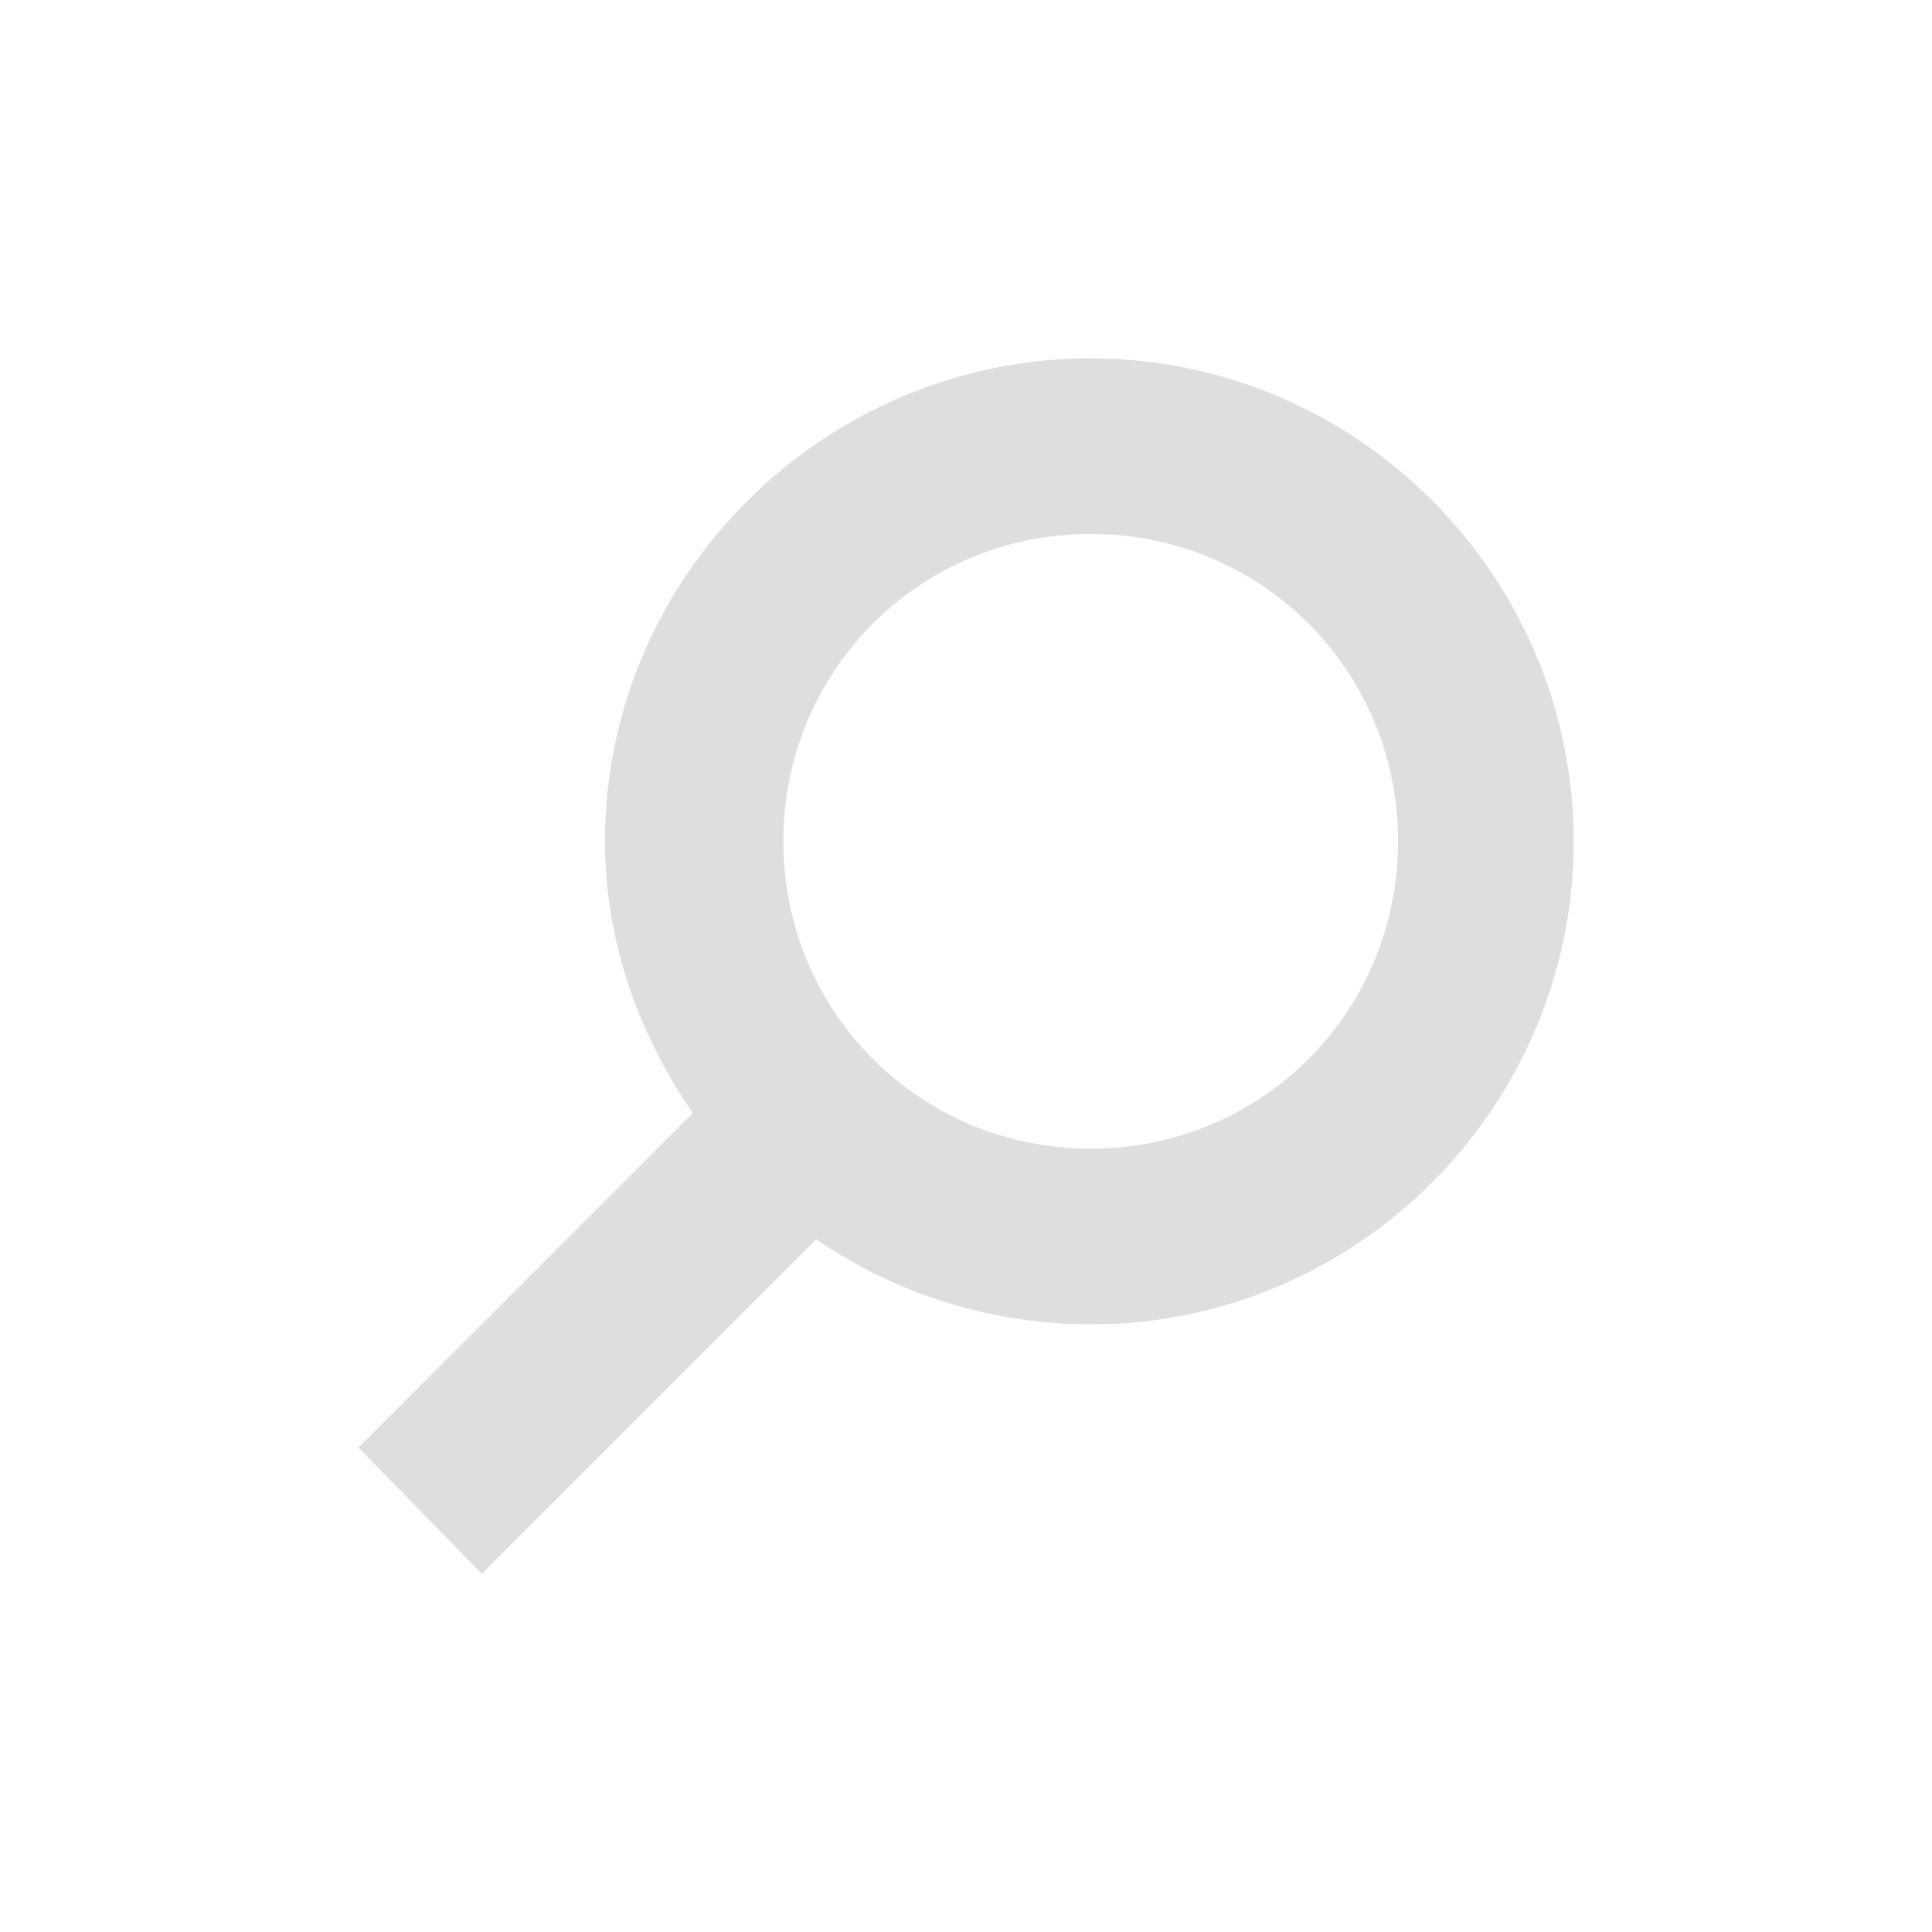
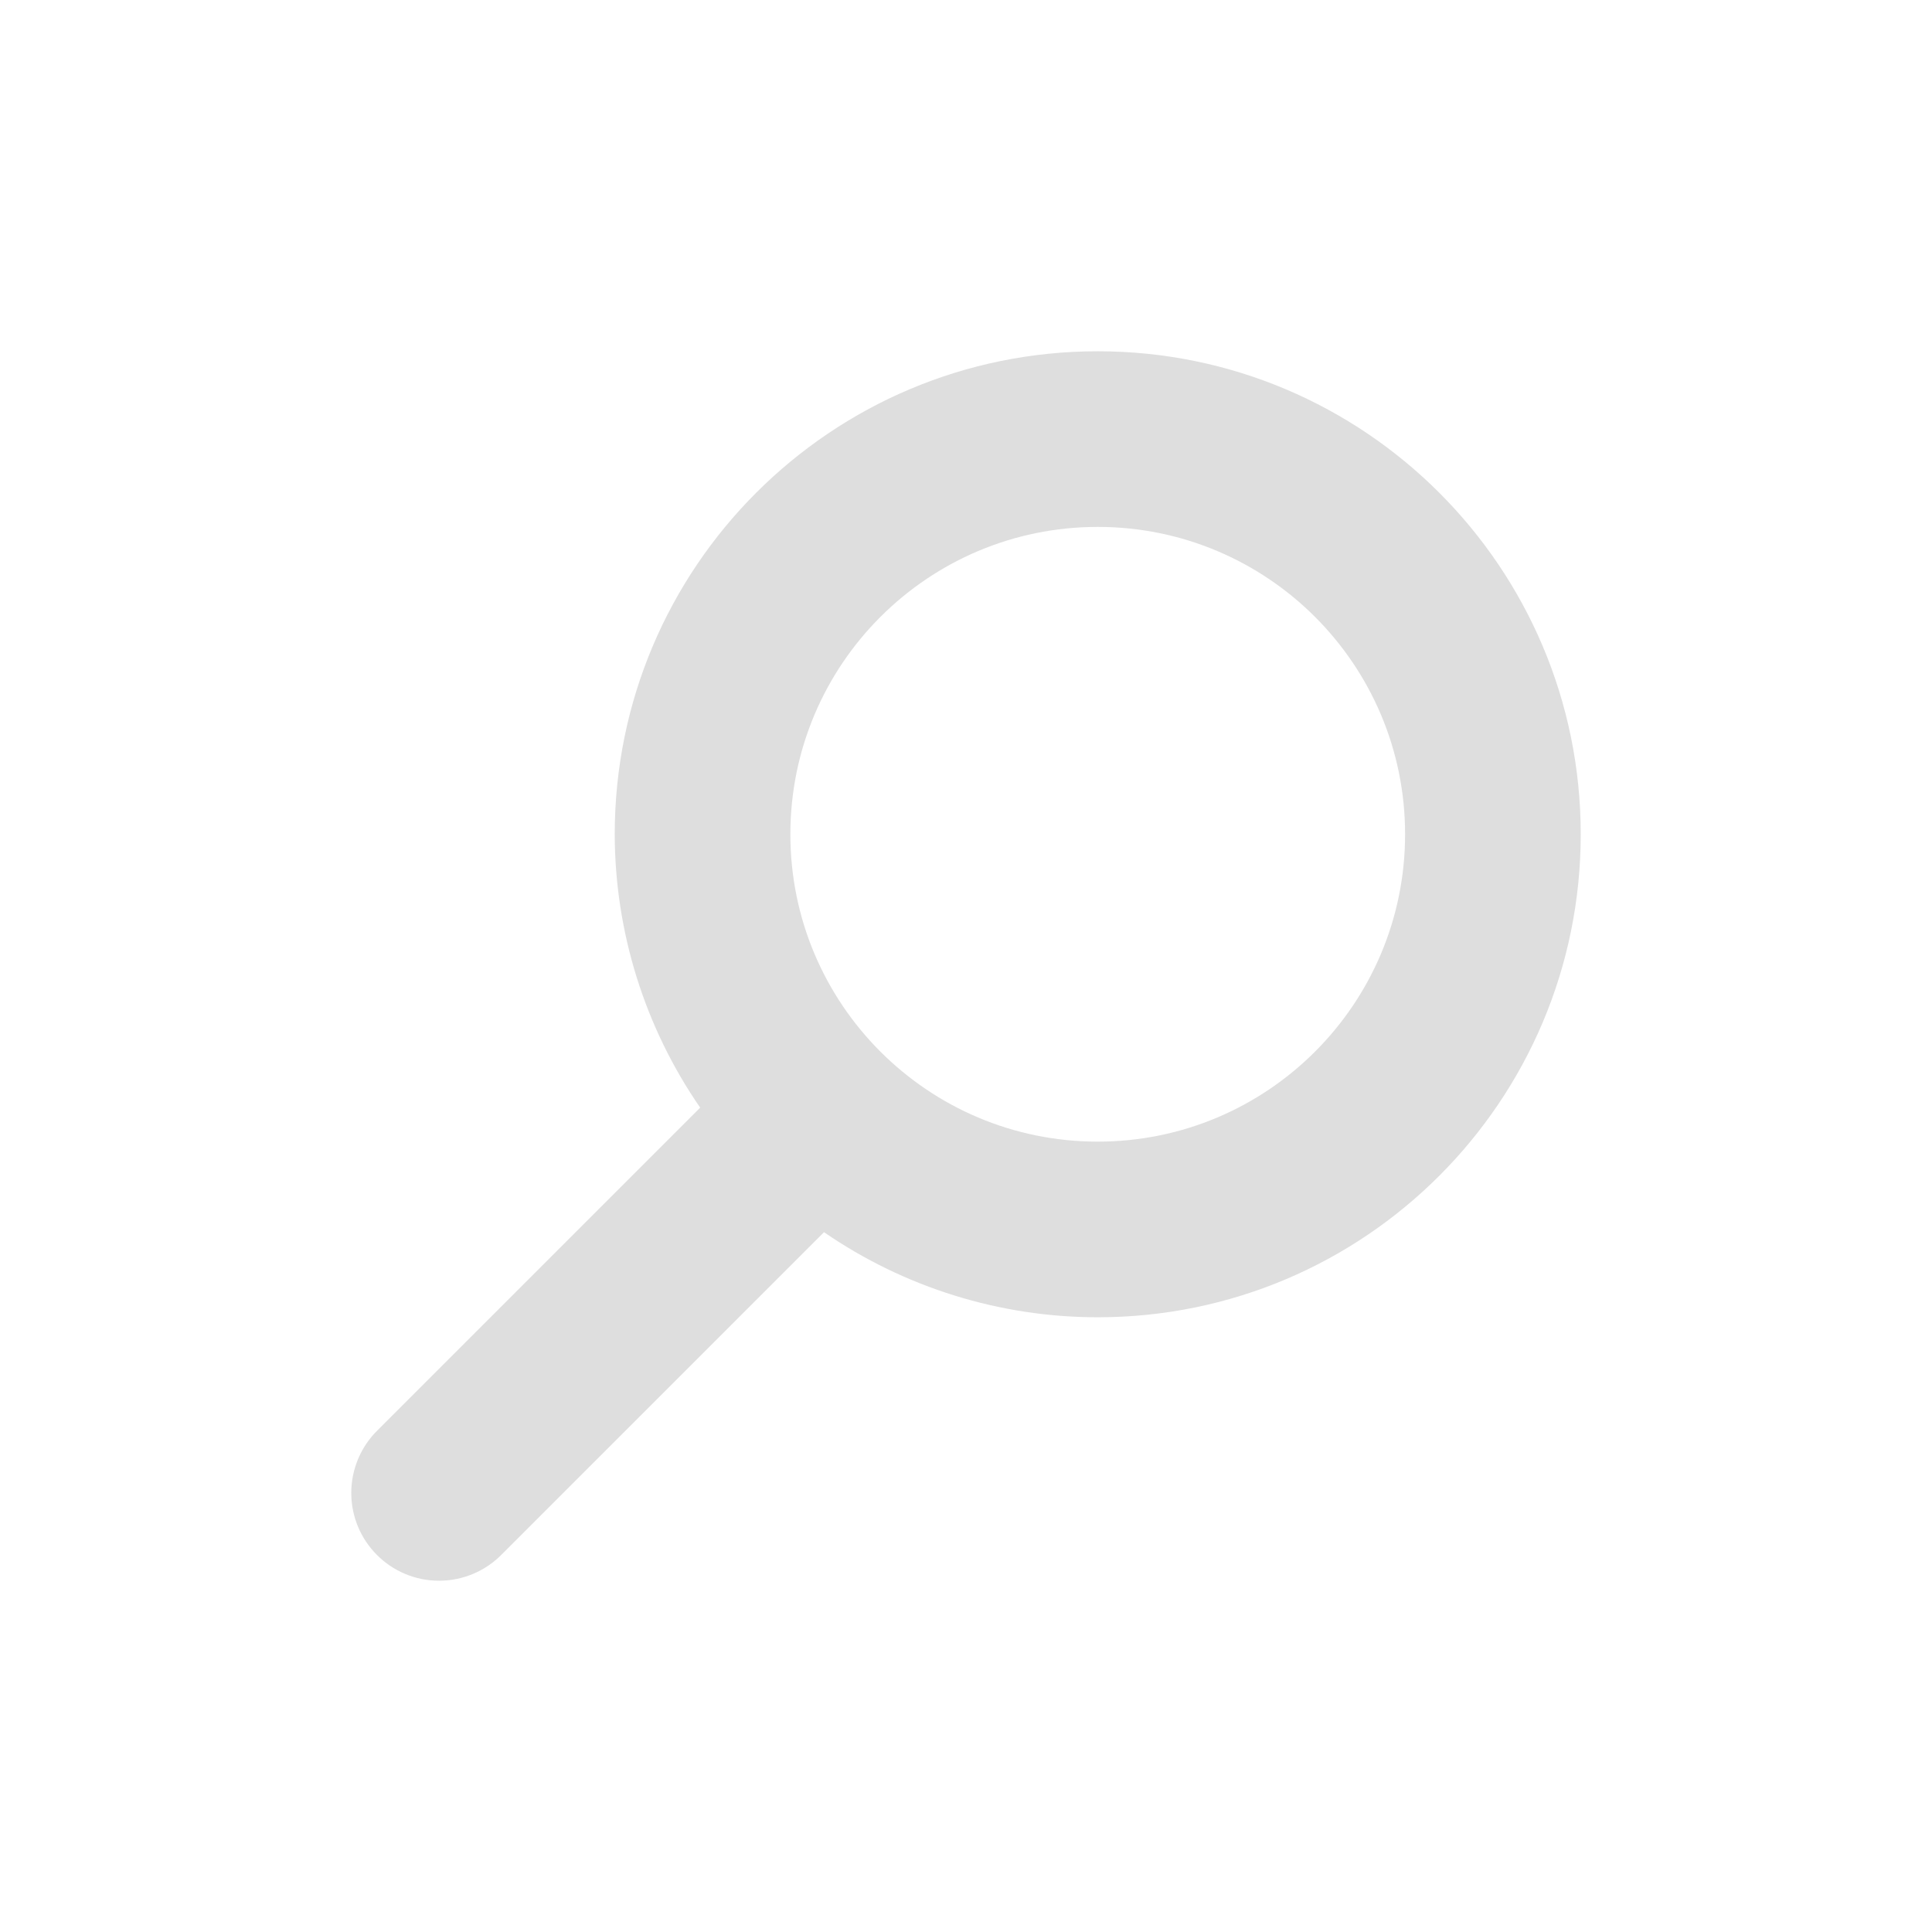
- <svg xmlns="http://www.w3.org/2000/svg" width="22" height="22" version="1.1">
-   <defs>
+ <svg xmlns="http://www.w3.org/2000/svg" width="22" height="22" version="1.1" id="svg10">
+   <defs id="defs3">
    <style id="current-color-scheme" type="text/css">.ColorScheme-Text { color:#dedede; } .ColorScheme-Highlight { color:#5294e2; } .ColorScheme-ButtonBackground { color:#dedede; }</style>
  </defs>
-   <g id="nepomuk">
-     <rect width="22" height="22" opacity="0" />
-     <path class="ColorScheme-Text" fill="currentColor" d="m12.42 4.08c-3.029 0-5.531 2.475-5.531 5.5 0 1.15 0.389 2.208 1 3.094l-3.808 3.809 1.406 1.438 3.808-3.809c0.887 0.611 1.973 0.969 3.125 0.969 3.029 0 5.5-2.475 5.5-5.5 0-3.025-2.471-5.5-5.5-5.5zm0 2c1.947 0 3.5 1.555 3.5 3.5 0 1.945-1.553 3.5-3.5 3.5-1.947 0-3.5-1.555-3.5-3.5 0-1.945 1.553-3.5 3.5-3.5z" />
+   <g id="nepomuk" transform="matrix(-1,0,0,1,22,-10)">
+     <path id="path9" d="M 0,10 V 32 H 22 V 10 Z" style="fill:none" />
+     <path d="M 9.5,14 A 5.5,5.5 0 0 0 4,19.5 5.5,5.5 0 0 0 9.5,25 5.5,5.5 0 0 0 12.617,24.031 l 3.662,3.662 A 1,1 0 0 0 17,28 1,1 0 0 0 18,27 1,1 0 0 0 17.697,26.283 l -3.67,-3.67 A 5.5,5.5 0 0 0 15,19.5 5.5,5.5 0 0 0 9.5,14 Z m 0,2 A 3.5,3.5 0 0 1 13,19.5 3.5,3.5 0 0 1 9.5,23 3.5,3.5 0 0 1 6,19.5 3.5,3.5 0 0 1 9.5,16 Z" style="fill:currentColor" class="ColorScheme-Text" id="path5" />
  </g>
</svg>
